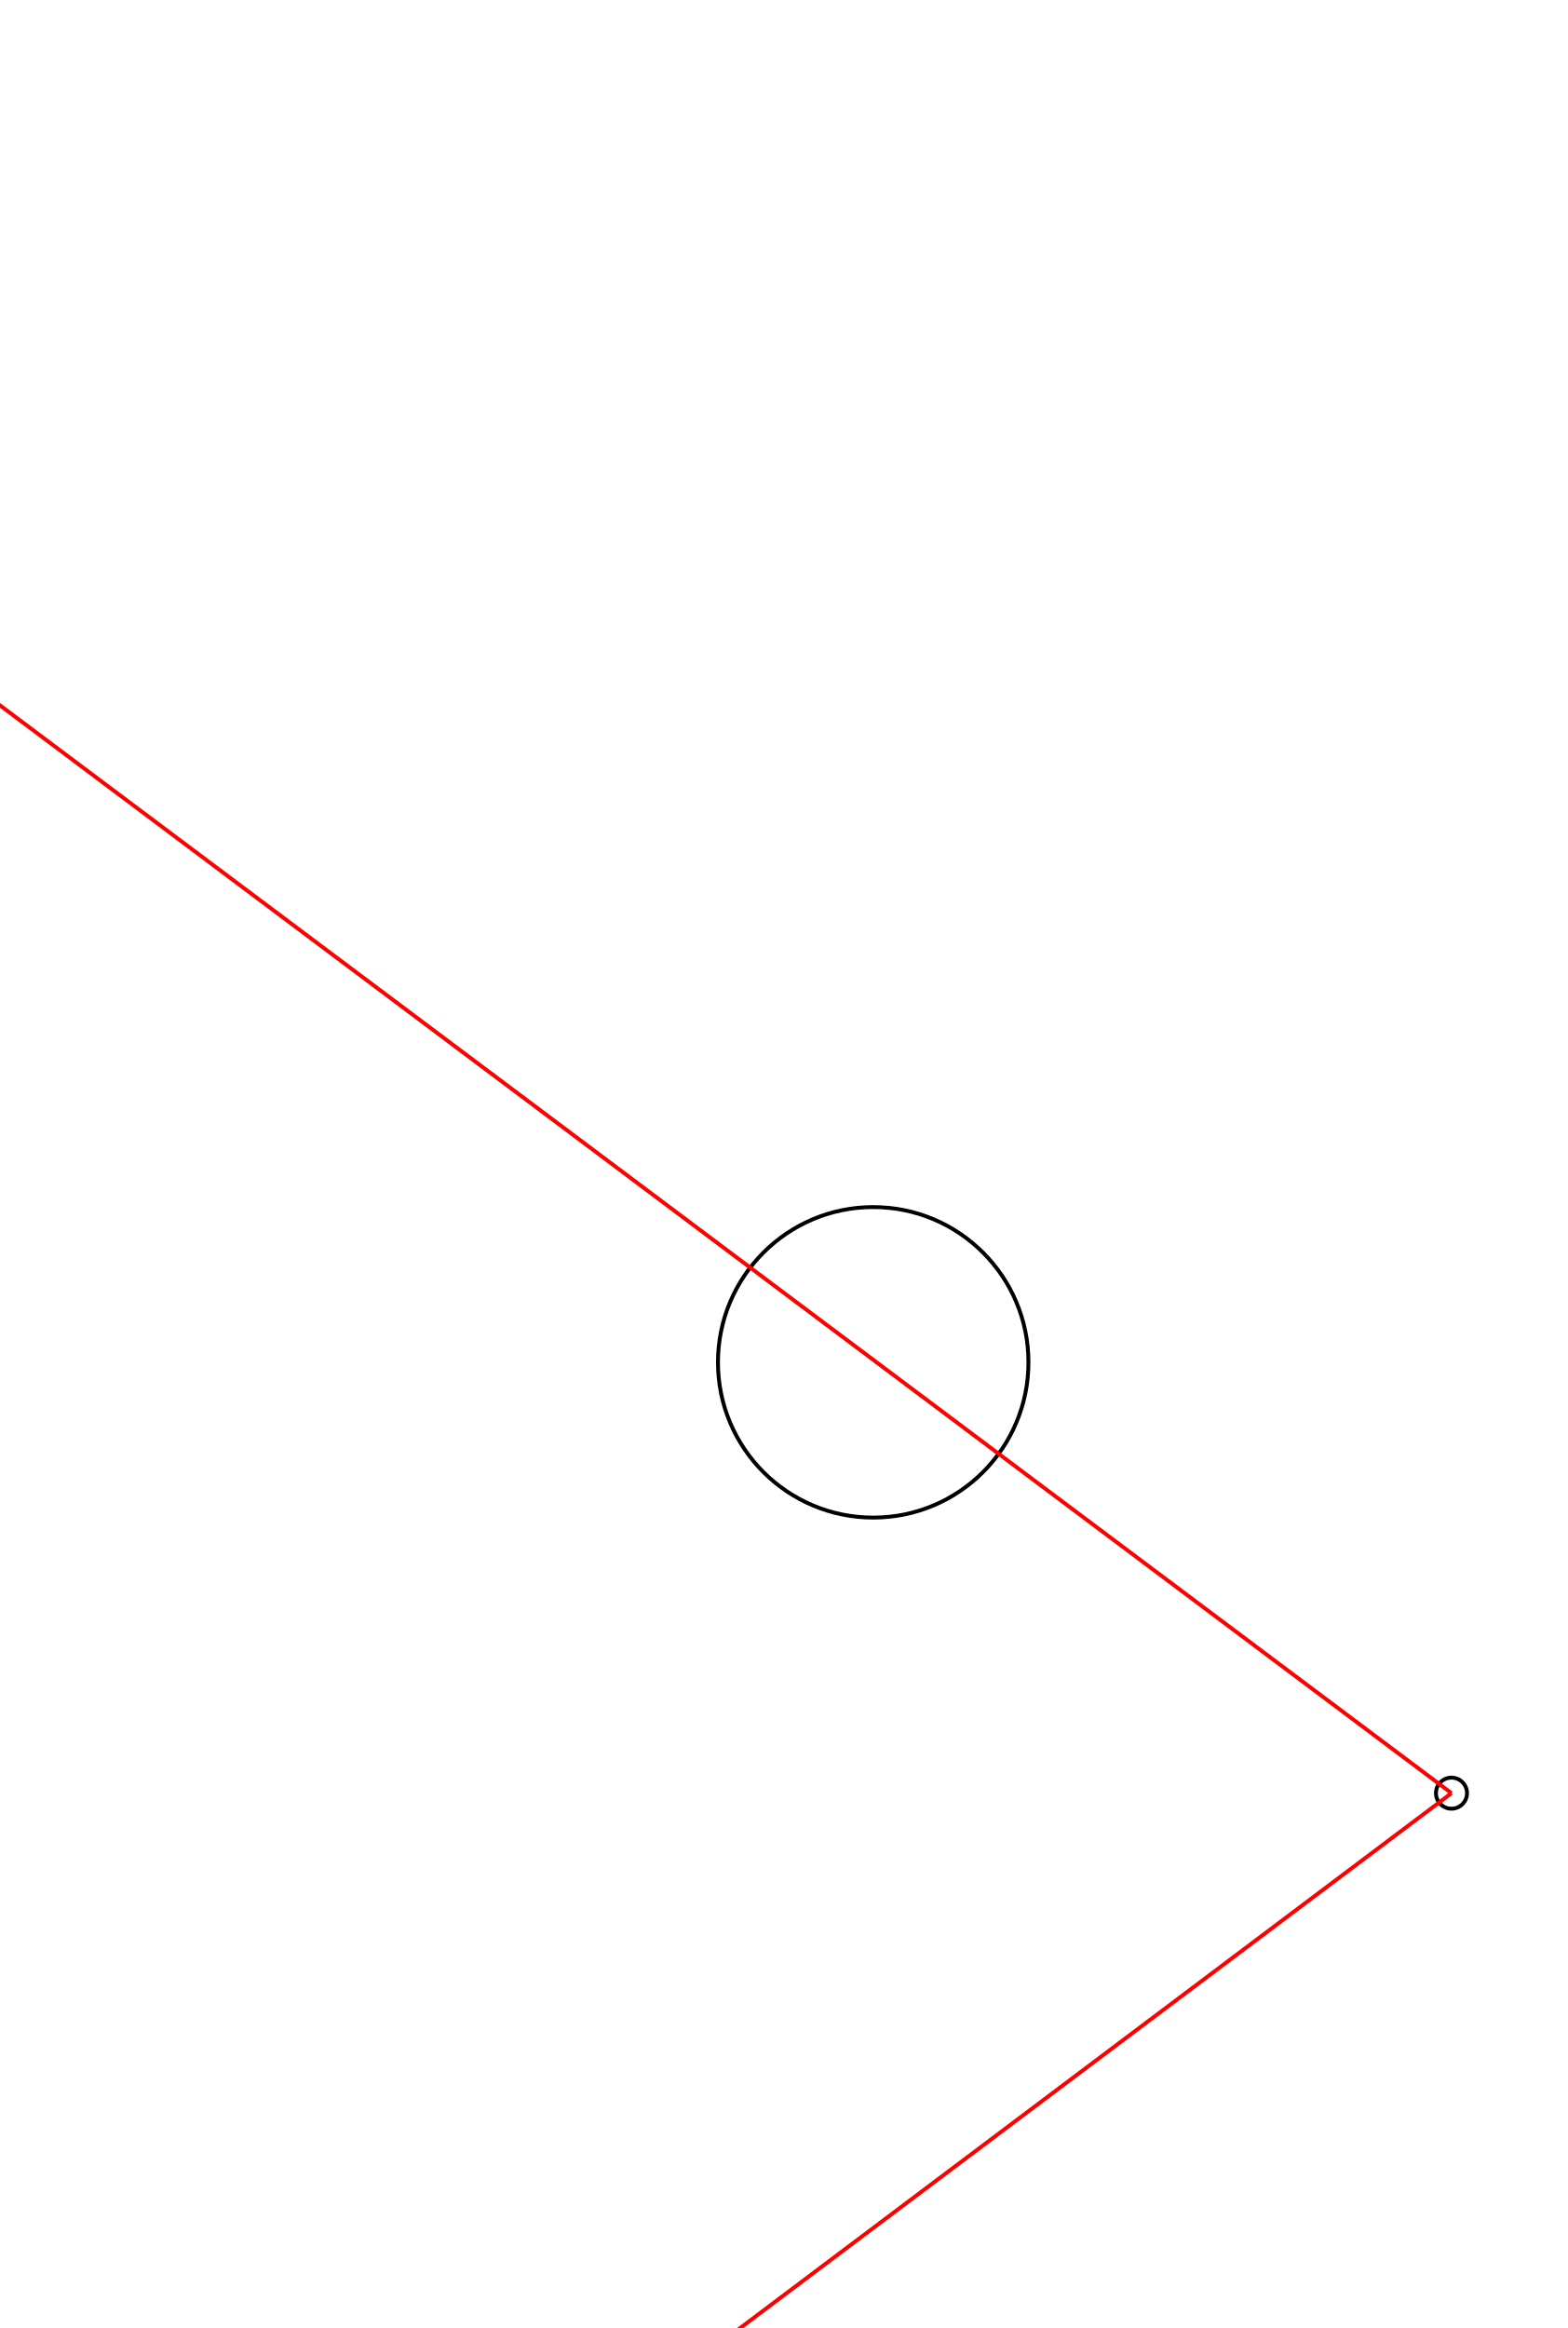
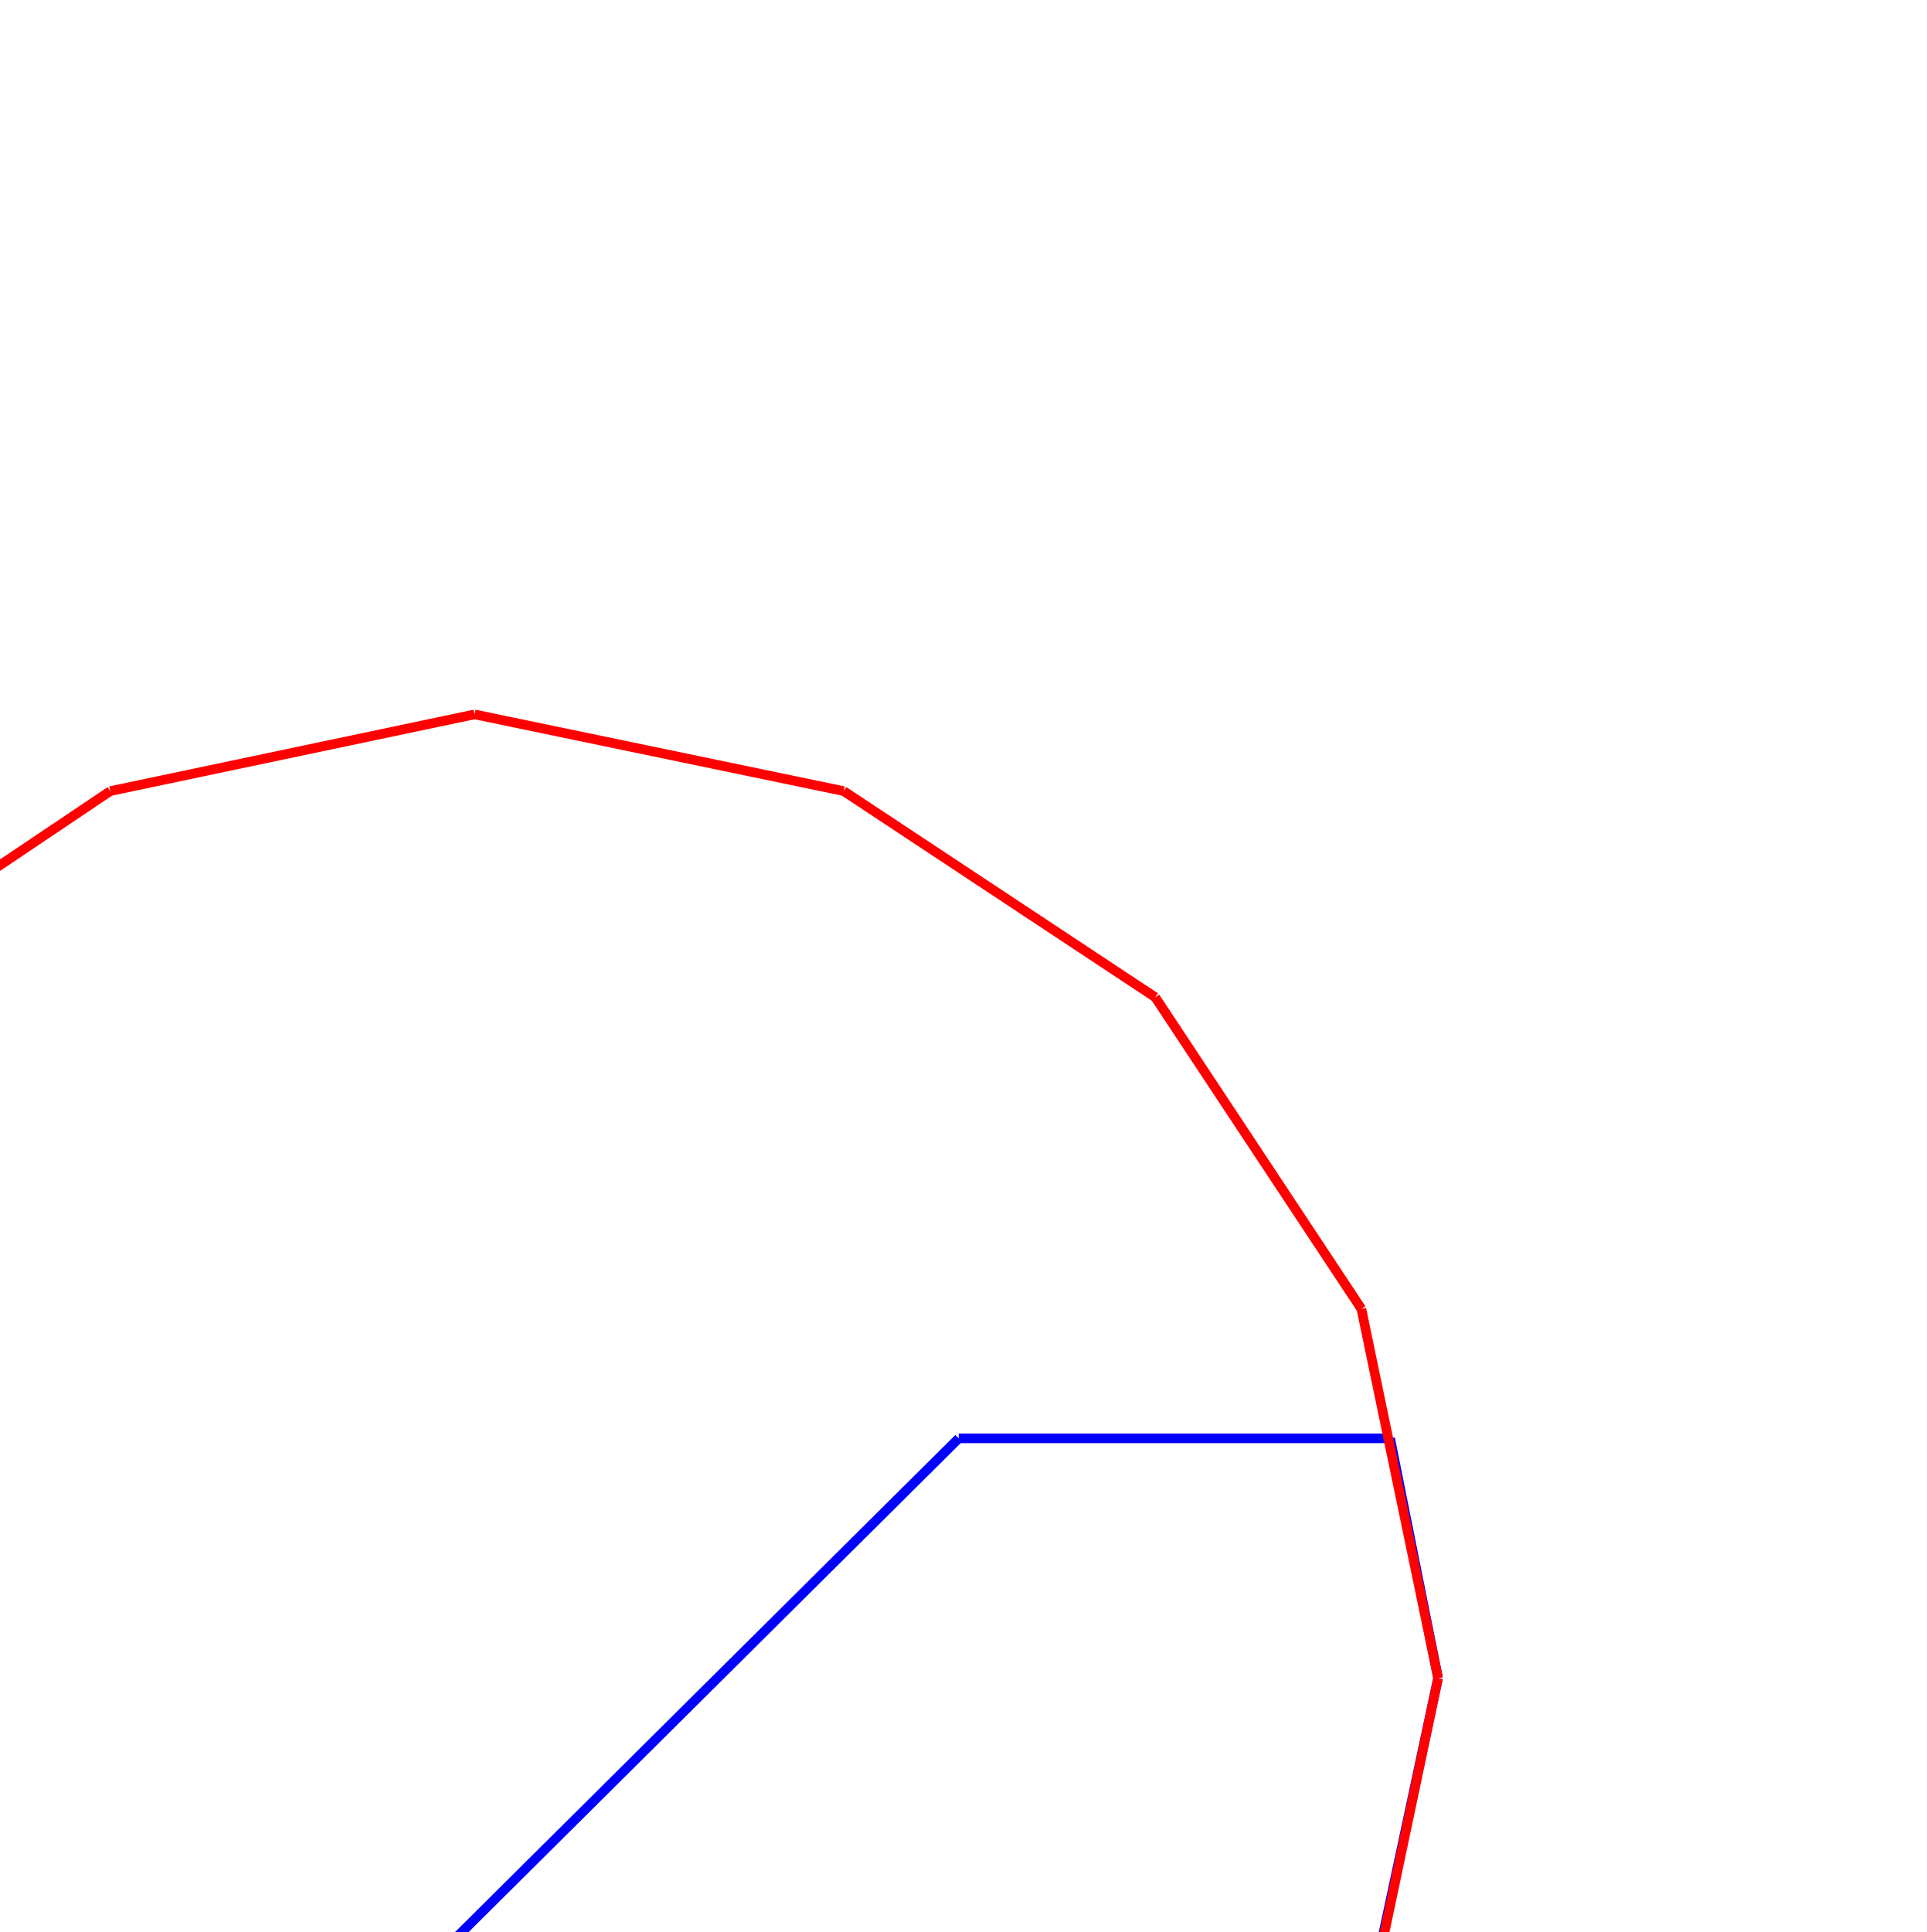
<svg xmlns="http://www.w3.org/2000/svg" version="1.1">
-   <circle cx="374" cy="462" r="4" stroke="black" fill="none" />
-   <circle cx="225" cy="351" r="40" stroke="black" fill="none" />
-   <line x1="374" y1="462" x2="-25" y2="163" stroke="red" stroke-width="1" />
-   <line x1="374" y1="462" x2="-25" y2="762" stroke="red" stroke-width="1" />
+   <line x1="49" y1="495" x2="49" y2="450" stroke="blue" stroke-width="2" />
+   <line x1="49" y1="450" x2="200" y2="300" stroke="blue" stroke-width="2" />
+   <line x1="200" y1="300" x2="290" y2="300" stroke="blue" stroke-width="2" />
+   <line x1="290" y1="300" x2="300" y2="350" stroke="blue" stroke-width="2" />
+   <line x1="300" y1="350" x2="288" y2="406" stroke="blue" stroke-width="2" />
+   <line x1="288" y1="406" x2="277" y2="415" stroke="blue" stroke-width="2" />
+   <line x1="277" y1="415" x2="191" y2="461" stroke="blue" stroke-width="2" />
+   <line x1="191" y1="461" x2="97" y2="490" stroke="blue" stroke-width="2" />
+   <line x1="97" y1="490" x2="49" y2="495" stroke="blue" stroke-width="2" />
+   <line x1="284" y1="273" x2="300" y2="350" stroke="red" stroke-width="2" />
+   <line x1="300" y1="350" x2="284" y2="426" stroke="red" stroke-width="2" />
+   <line x1="284" y1="426" x2="241" y2="491" stroke="red" stroke-width="2" />
+   <line x1="241" y1="491" x2="176" y2="534" stroke="red" stroke-width="2" />
+   <line x1="176" y1="534" x2="100" y2="550" stroke="red" stroke-width="2" />
+   <line x1="100" y1="550" x2="23" y2="534" stroke="red" stroke-width="2" />
+   <line x1="23" y1="534" x2="-41" y2="491" stroke="red" stroke-width="2" />
+   <line x1="-41" y1="491" x2="-84" y2="426" stroke="red" stroke-width="2" />
+   <line x1="-84" y1="426" x2="-100" y2="350" stroke="red" stroke-width="2" />
+   <line x1="-100" y1="350" x2="-84" y2="273" stroke="red" stroke-width="2" />
+   <line x1="-84" y1="273" x2="-41" y2="208" stroke="red" stroke-width="2" />
+   <line x1="-41" y1="208" x2="23" y2="165" stroke="red" stroke-width="2" />
+   <line x1="23" y1="165" x2="99" y2="149" stroke="red" stroke-width="2" />
+   <line x1="99" y1="149" x2="176" y2="165" stroke="red" stroke-width="2" />
+   <line x1="176" y1="165" x2="241" y2="208" stroke="red" stroke-width="2" />
+   <line x1="241" y1="208" x2="284" y2="273" stroke="red" stroke-width="2" />
</svg>
